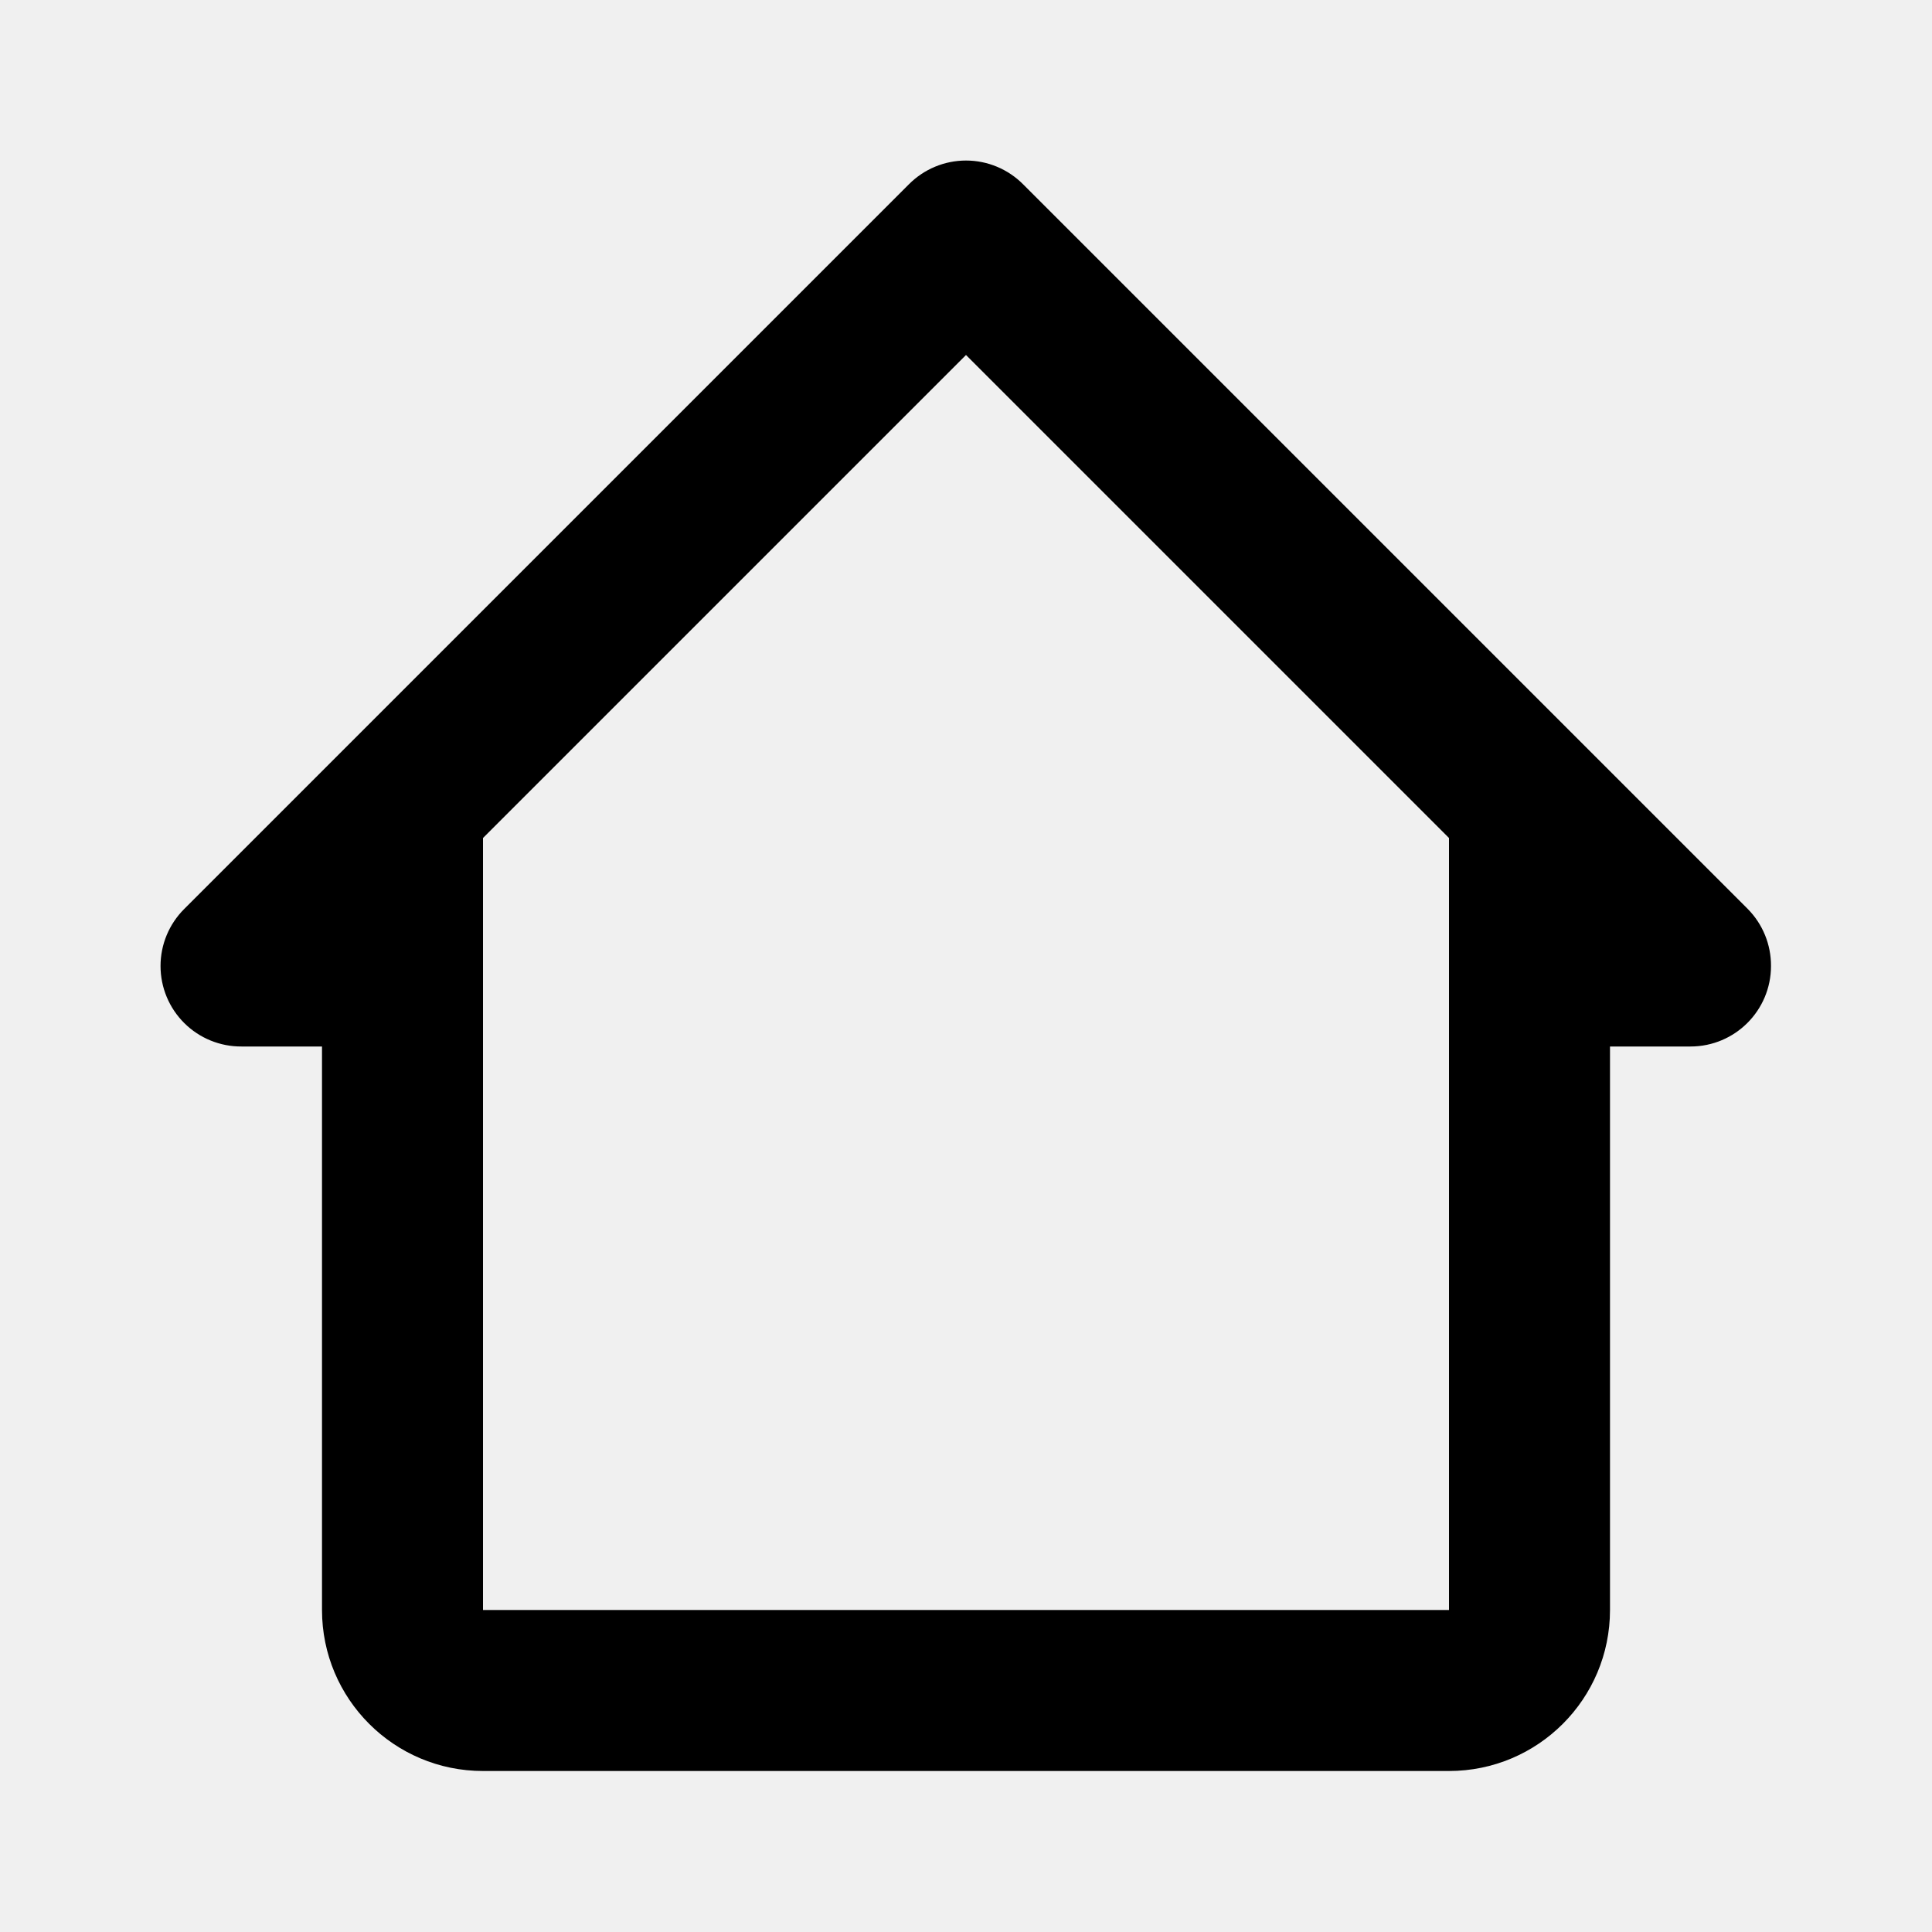
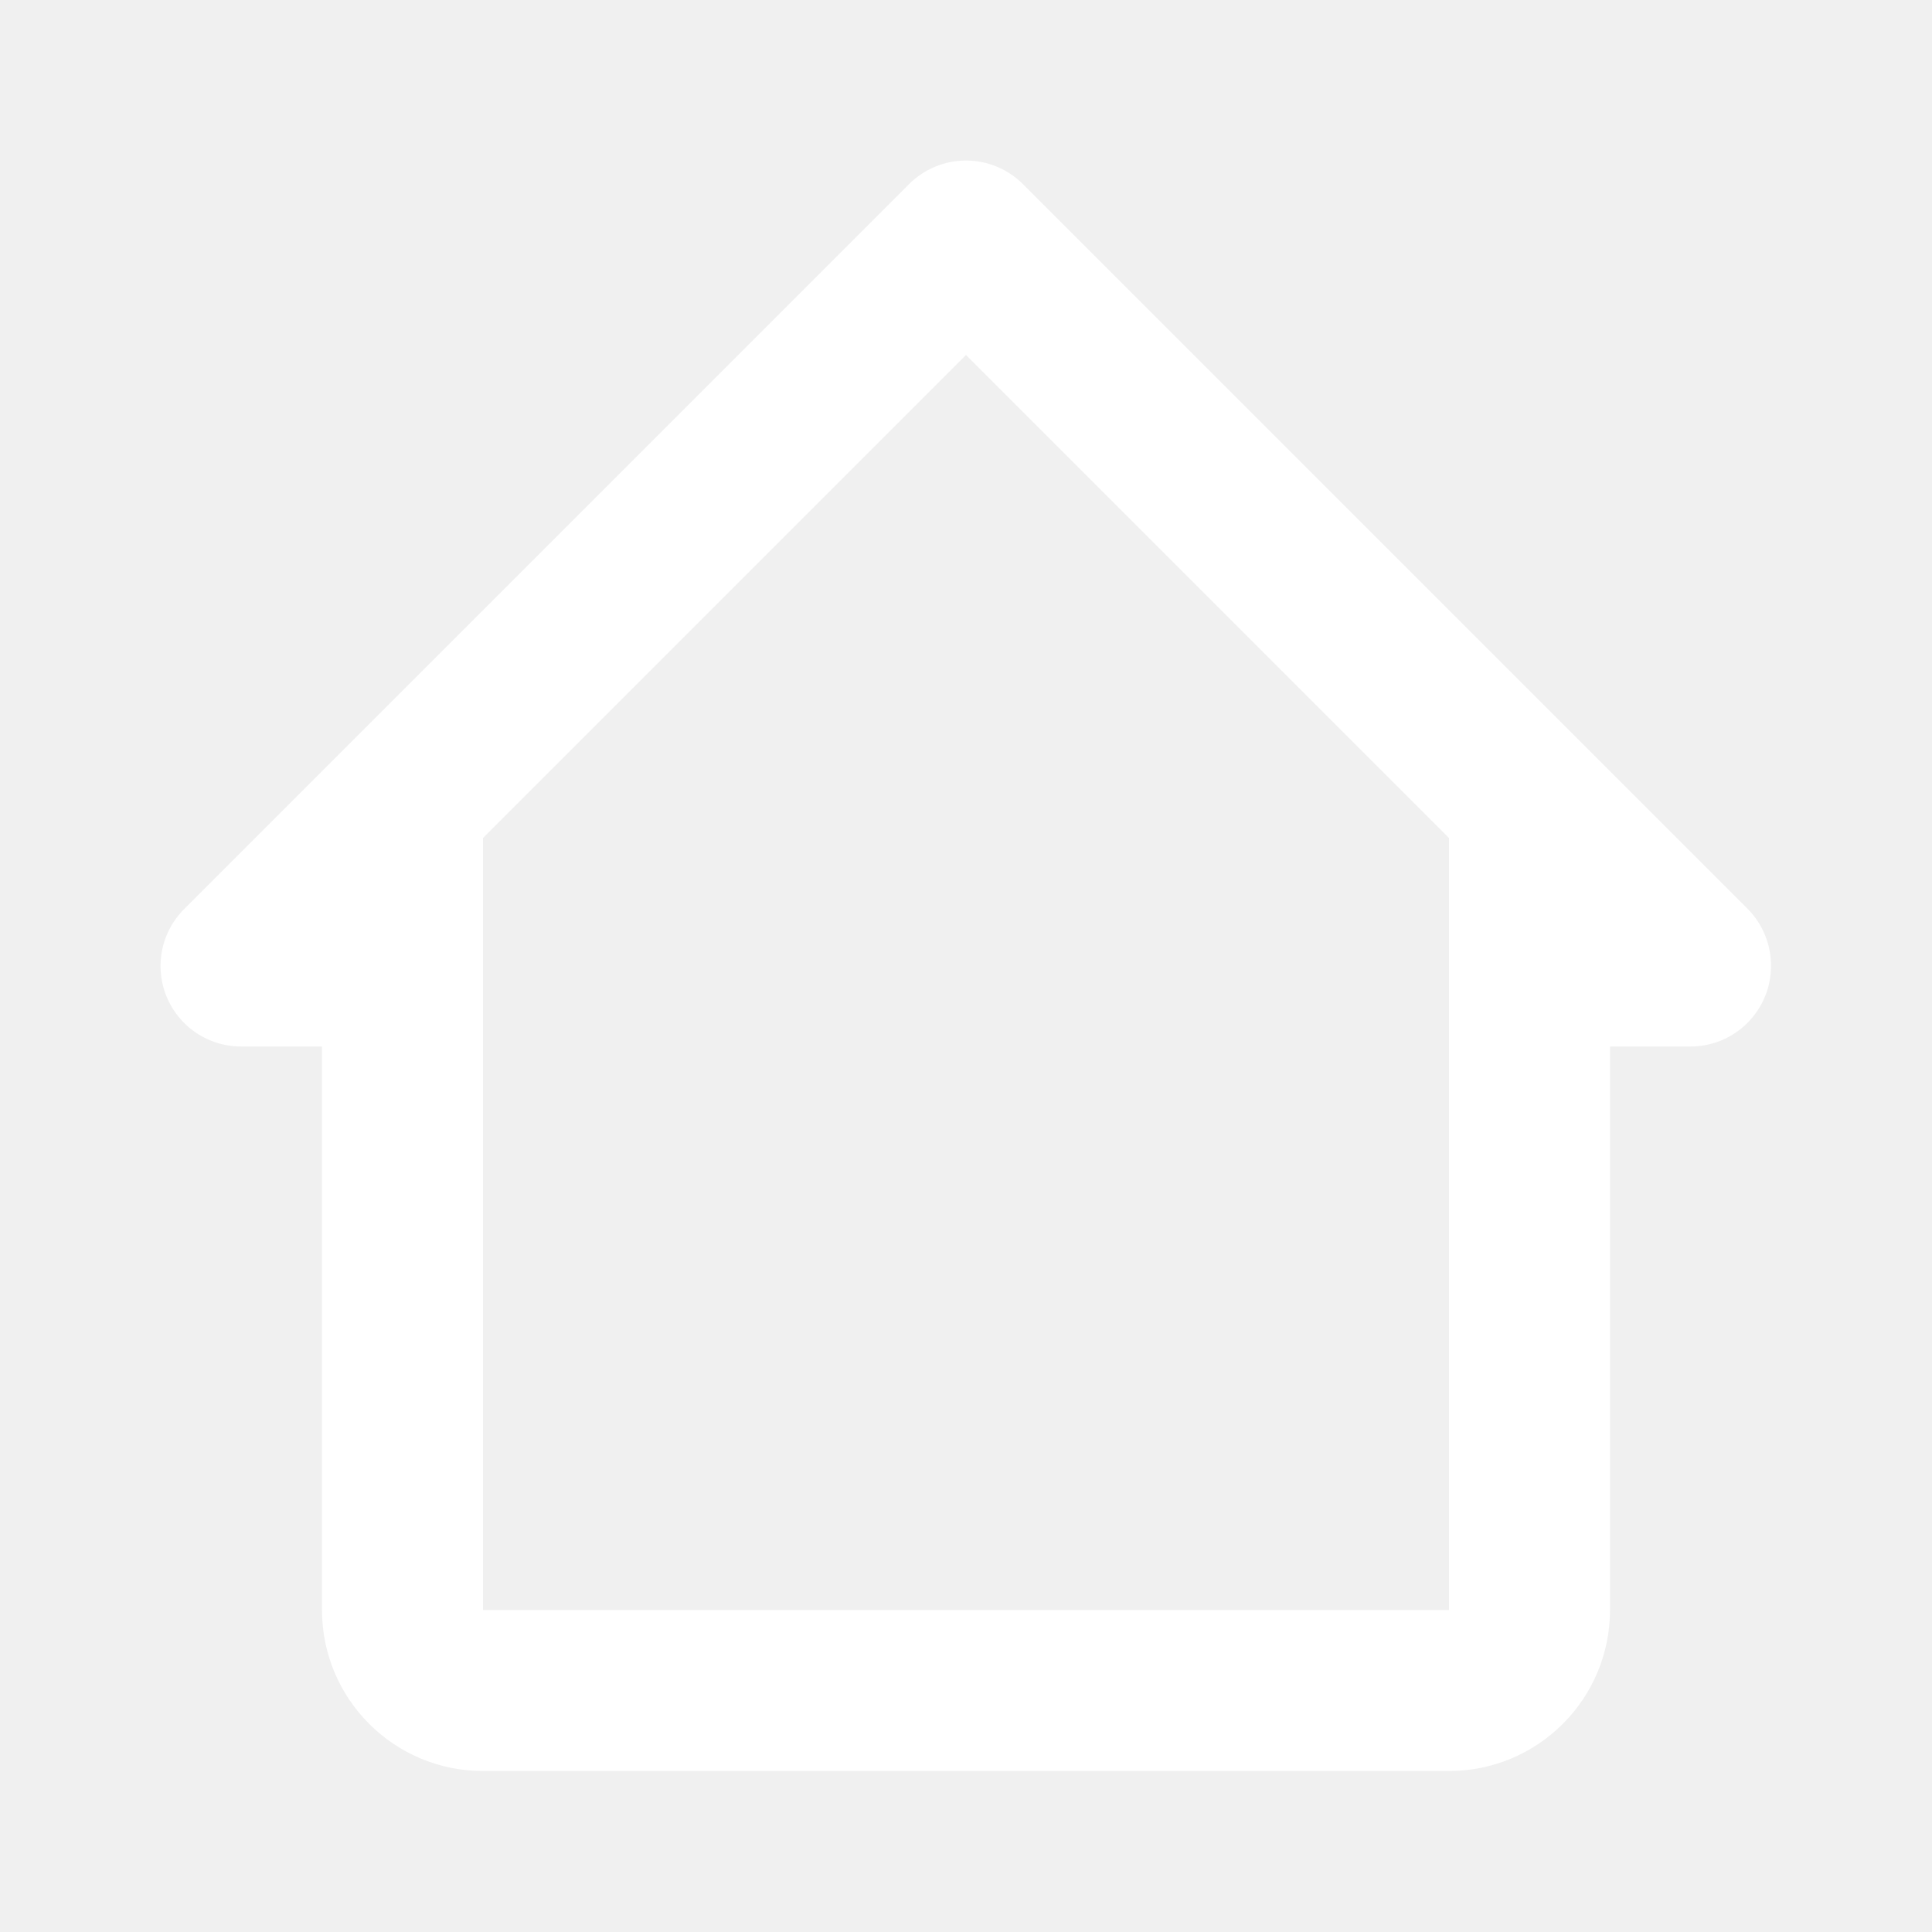
- <svg xmlns="http://www.w3.org/2000/svg" fill="#fff" width="auto" height="auto" viewBox="0 0 24 24" style="fill: rgba(0, 0, 0, 1)">
+ <svg xmlns="http://www.w3.org/2000/svg" fill="#fff" width="auto" height="auto" viewBox="0 0 24 24">
  <path d="M12.71 2.29a1 1 0 0 0-1.42 0l-9 9a1 1 0 0 0 0 1.42A1 1 0 0 0 3 13h1v7a2 2 0 0 0 2 2h12a2 2 0 0 0 2-2v-7h1a1 1 0 0 0 1-1 1 1 0 0 0-.29-.71zM6 20v-9.59l6-6 6 6V20z" />
</svg>
